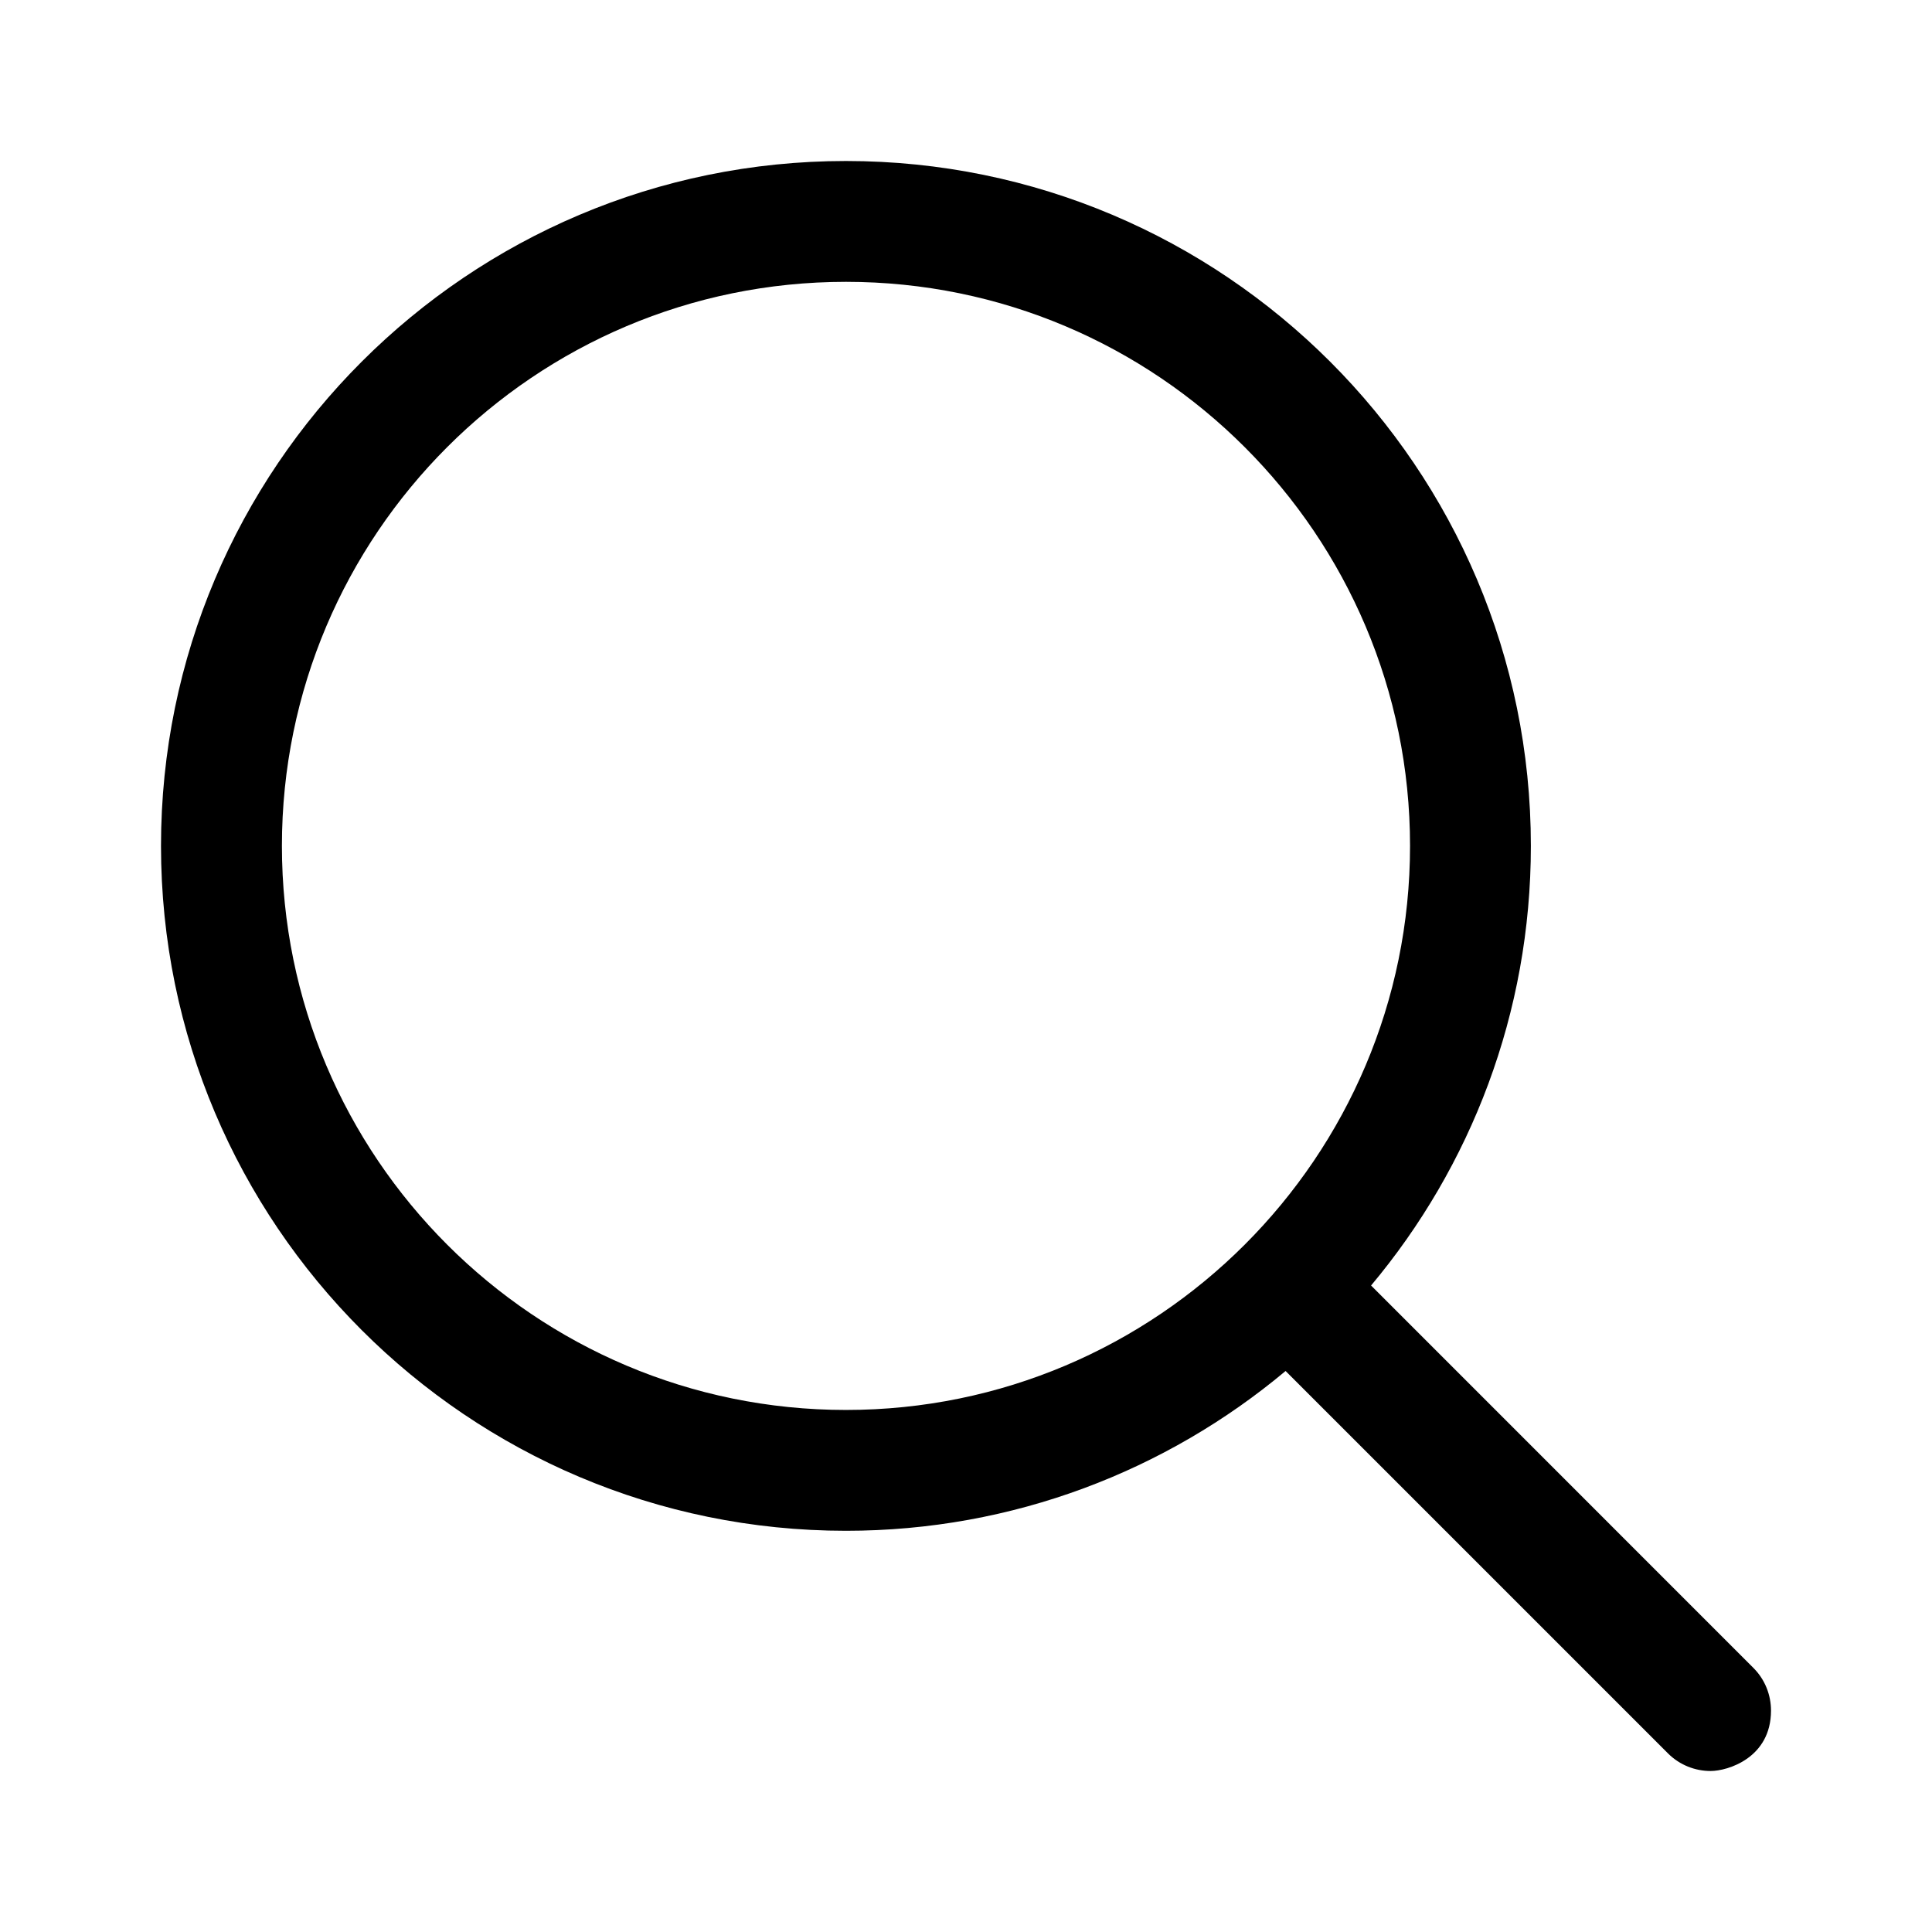
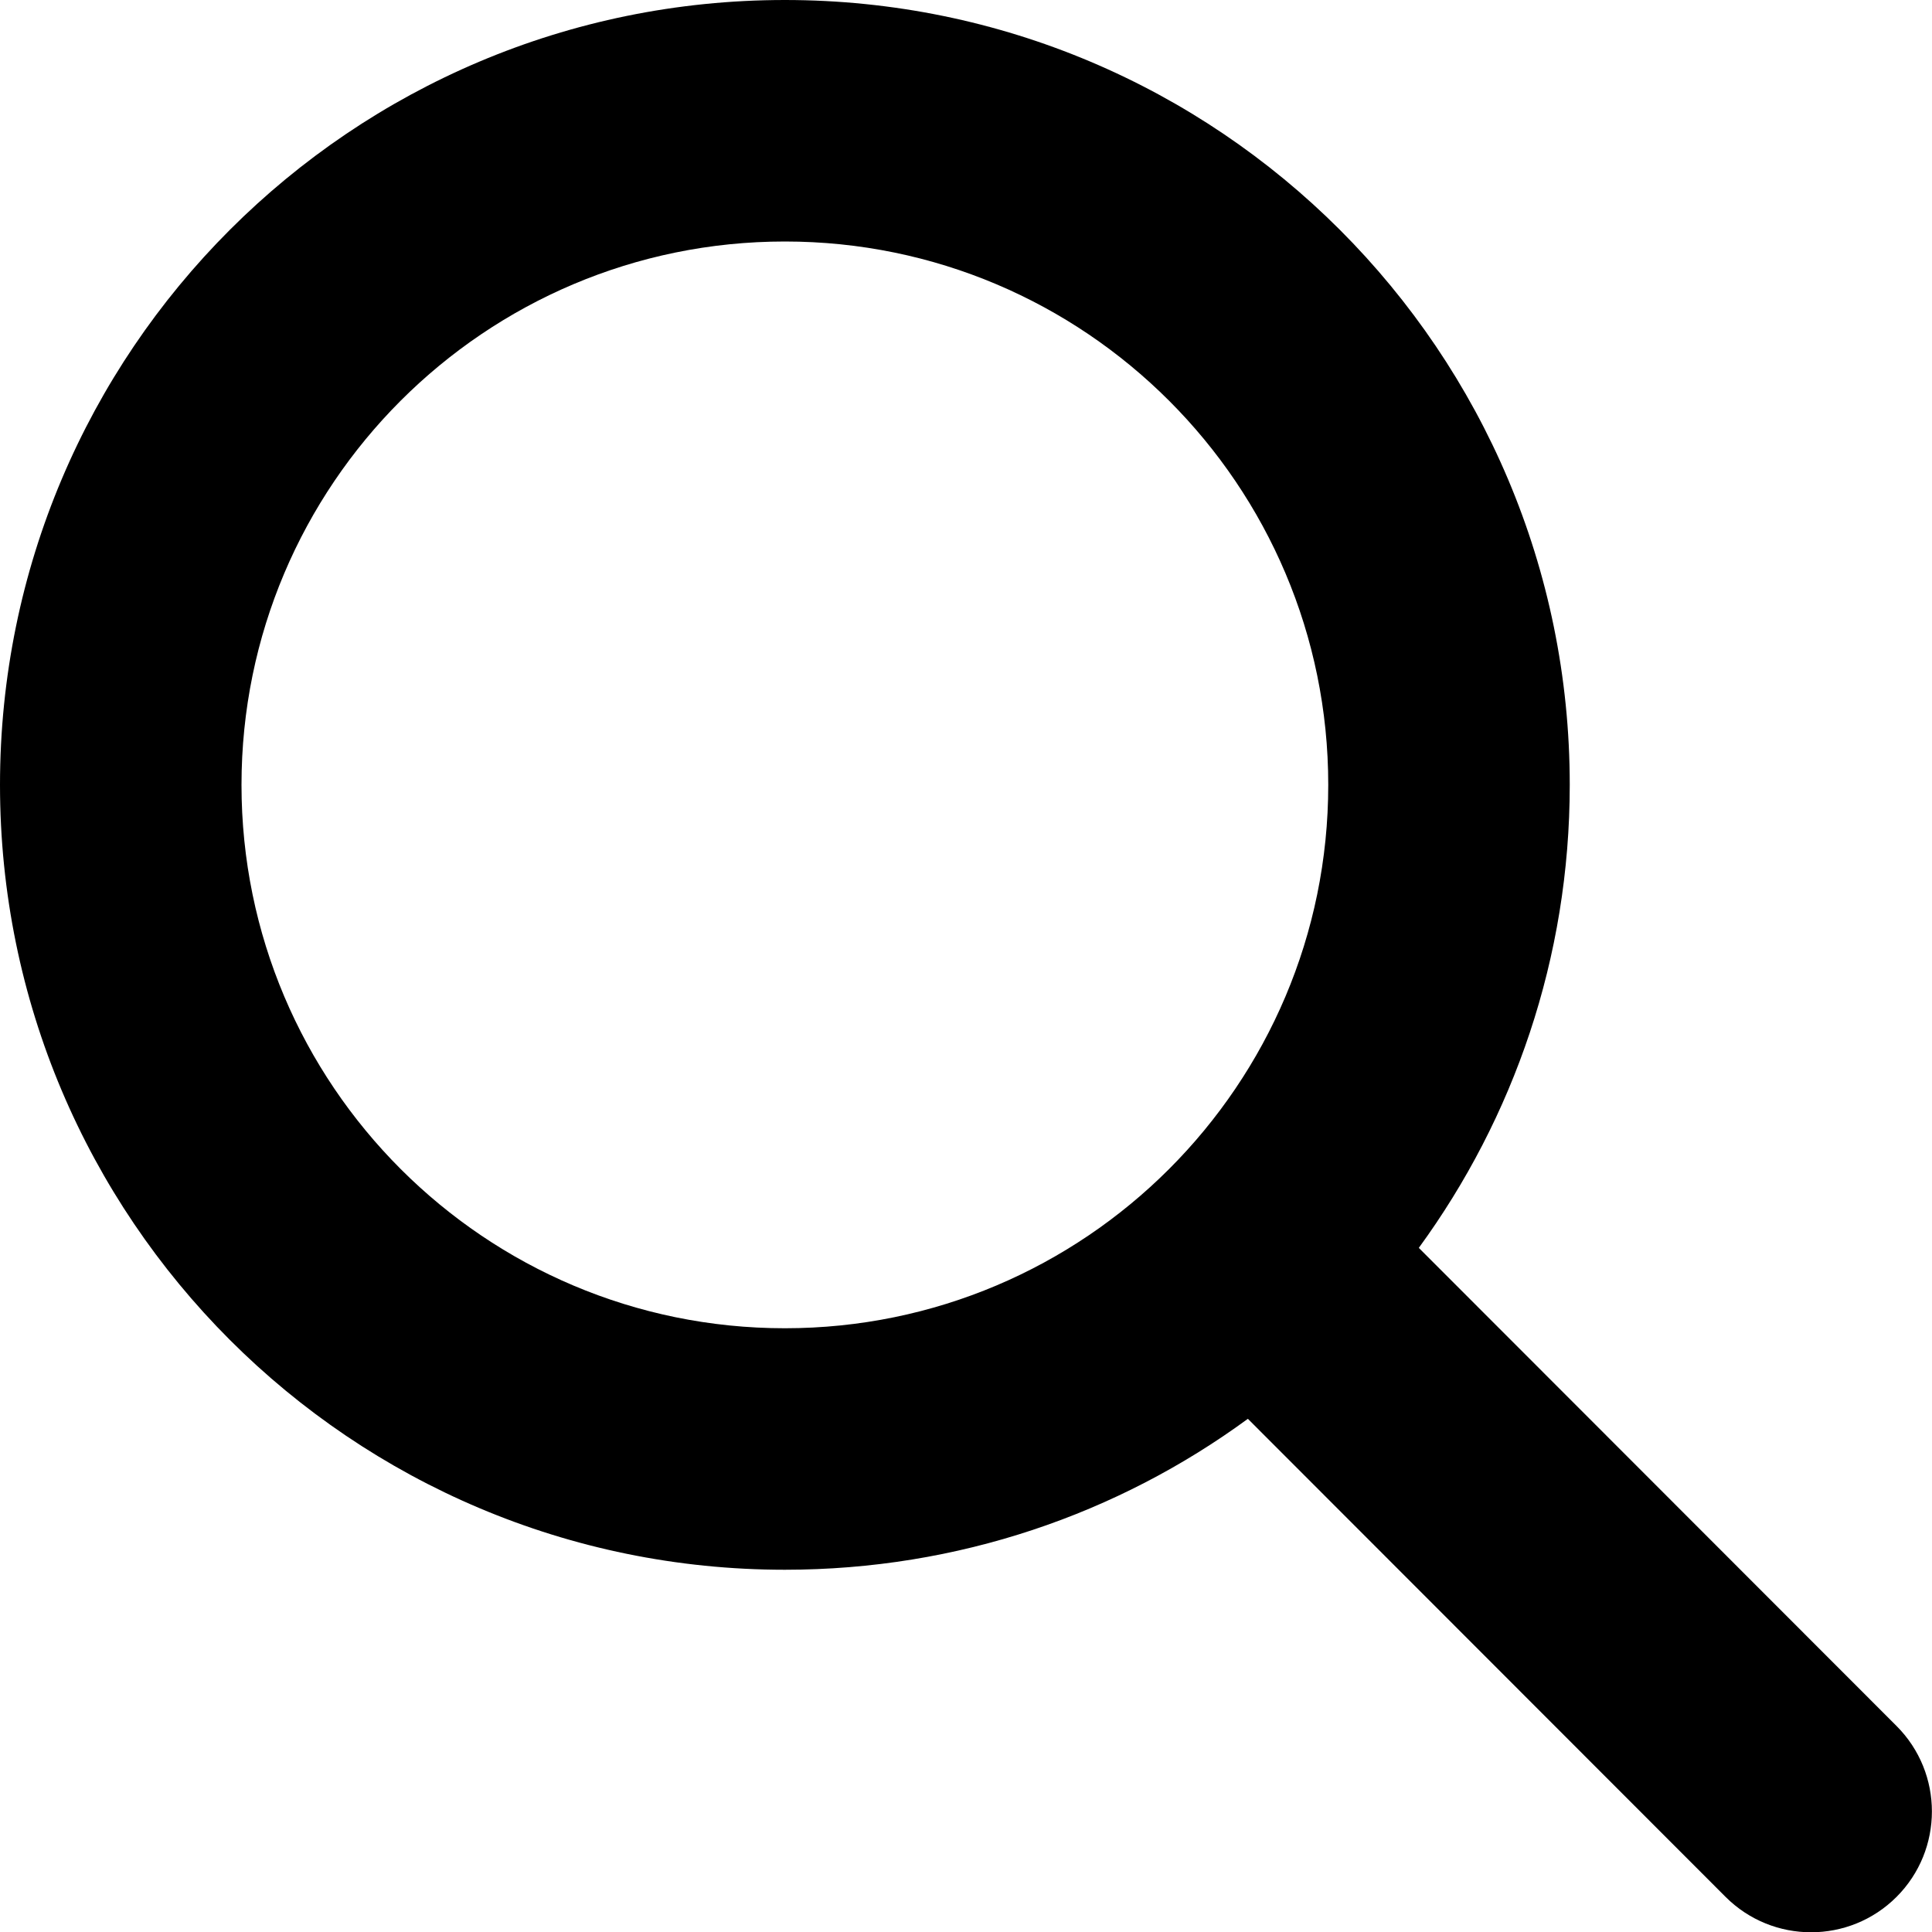
- <svg xmlns="http://www.w3.org/2000/svg" clip-rule="evenodd" fill-rule="evenodd" stroke-linejoin="round" stroke-miterlimit="2" viewBox="0 0 24 24">
-   <path d="m15.97 17.031c-1.479 1.238-3.384 1.985-5.461 1.985-4.697 0-8.509-3.812-8.509-8.508s3.812-8.508 8.509-8.508c4.695 0 8.508 3.812 8.508 8.508 0 2.078-.747 3.984-1.985 5.461l4.749 4.75c.146.146.219.338.219.531 0 .587-.537.75-.75.75-.192 0-.384-.073-.531-.22zm-5.461-13.53c-3.868 0-7.007 3.14-7.007 7.007s3.139 7.007 7.007 7.007c3.866 0 7.007-3.14 7.007-7.007s-3.141-7.007-7.007-7.007z" fill-rule="nonzero" />
+ <svg xmlns="http://www.w3.org/2000/svg" viewBox="0 0 512 512">
+   <path d="M416 208c0 45.9-14.9 88.3-40 122.7L502.6 457.4c12.5 12.5 12.5 32.8 0 45.3s-32.8 12.5-45.3 0L330.7 376c-34.4 25.2-76.8 40-122.7 40C93.1 416 0 322.9 0 208S93.1 0 208 0S416 93.1 416 208zM208 352c79.5 0 144-64.5 144-144s-64.5-144-144-144S64 128.5 64 208s64.5 144 144 144z" />
</svg>
